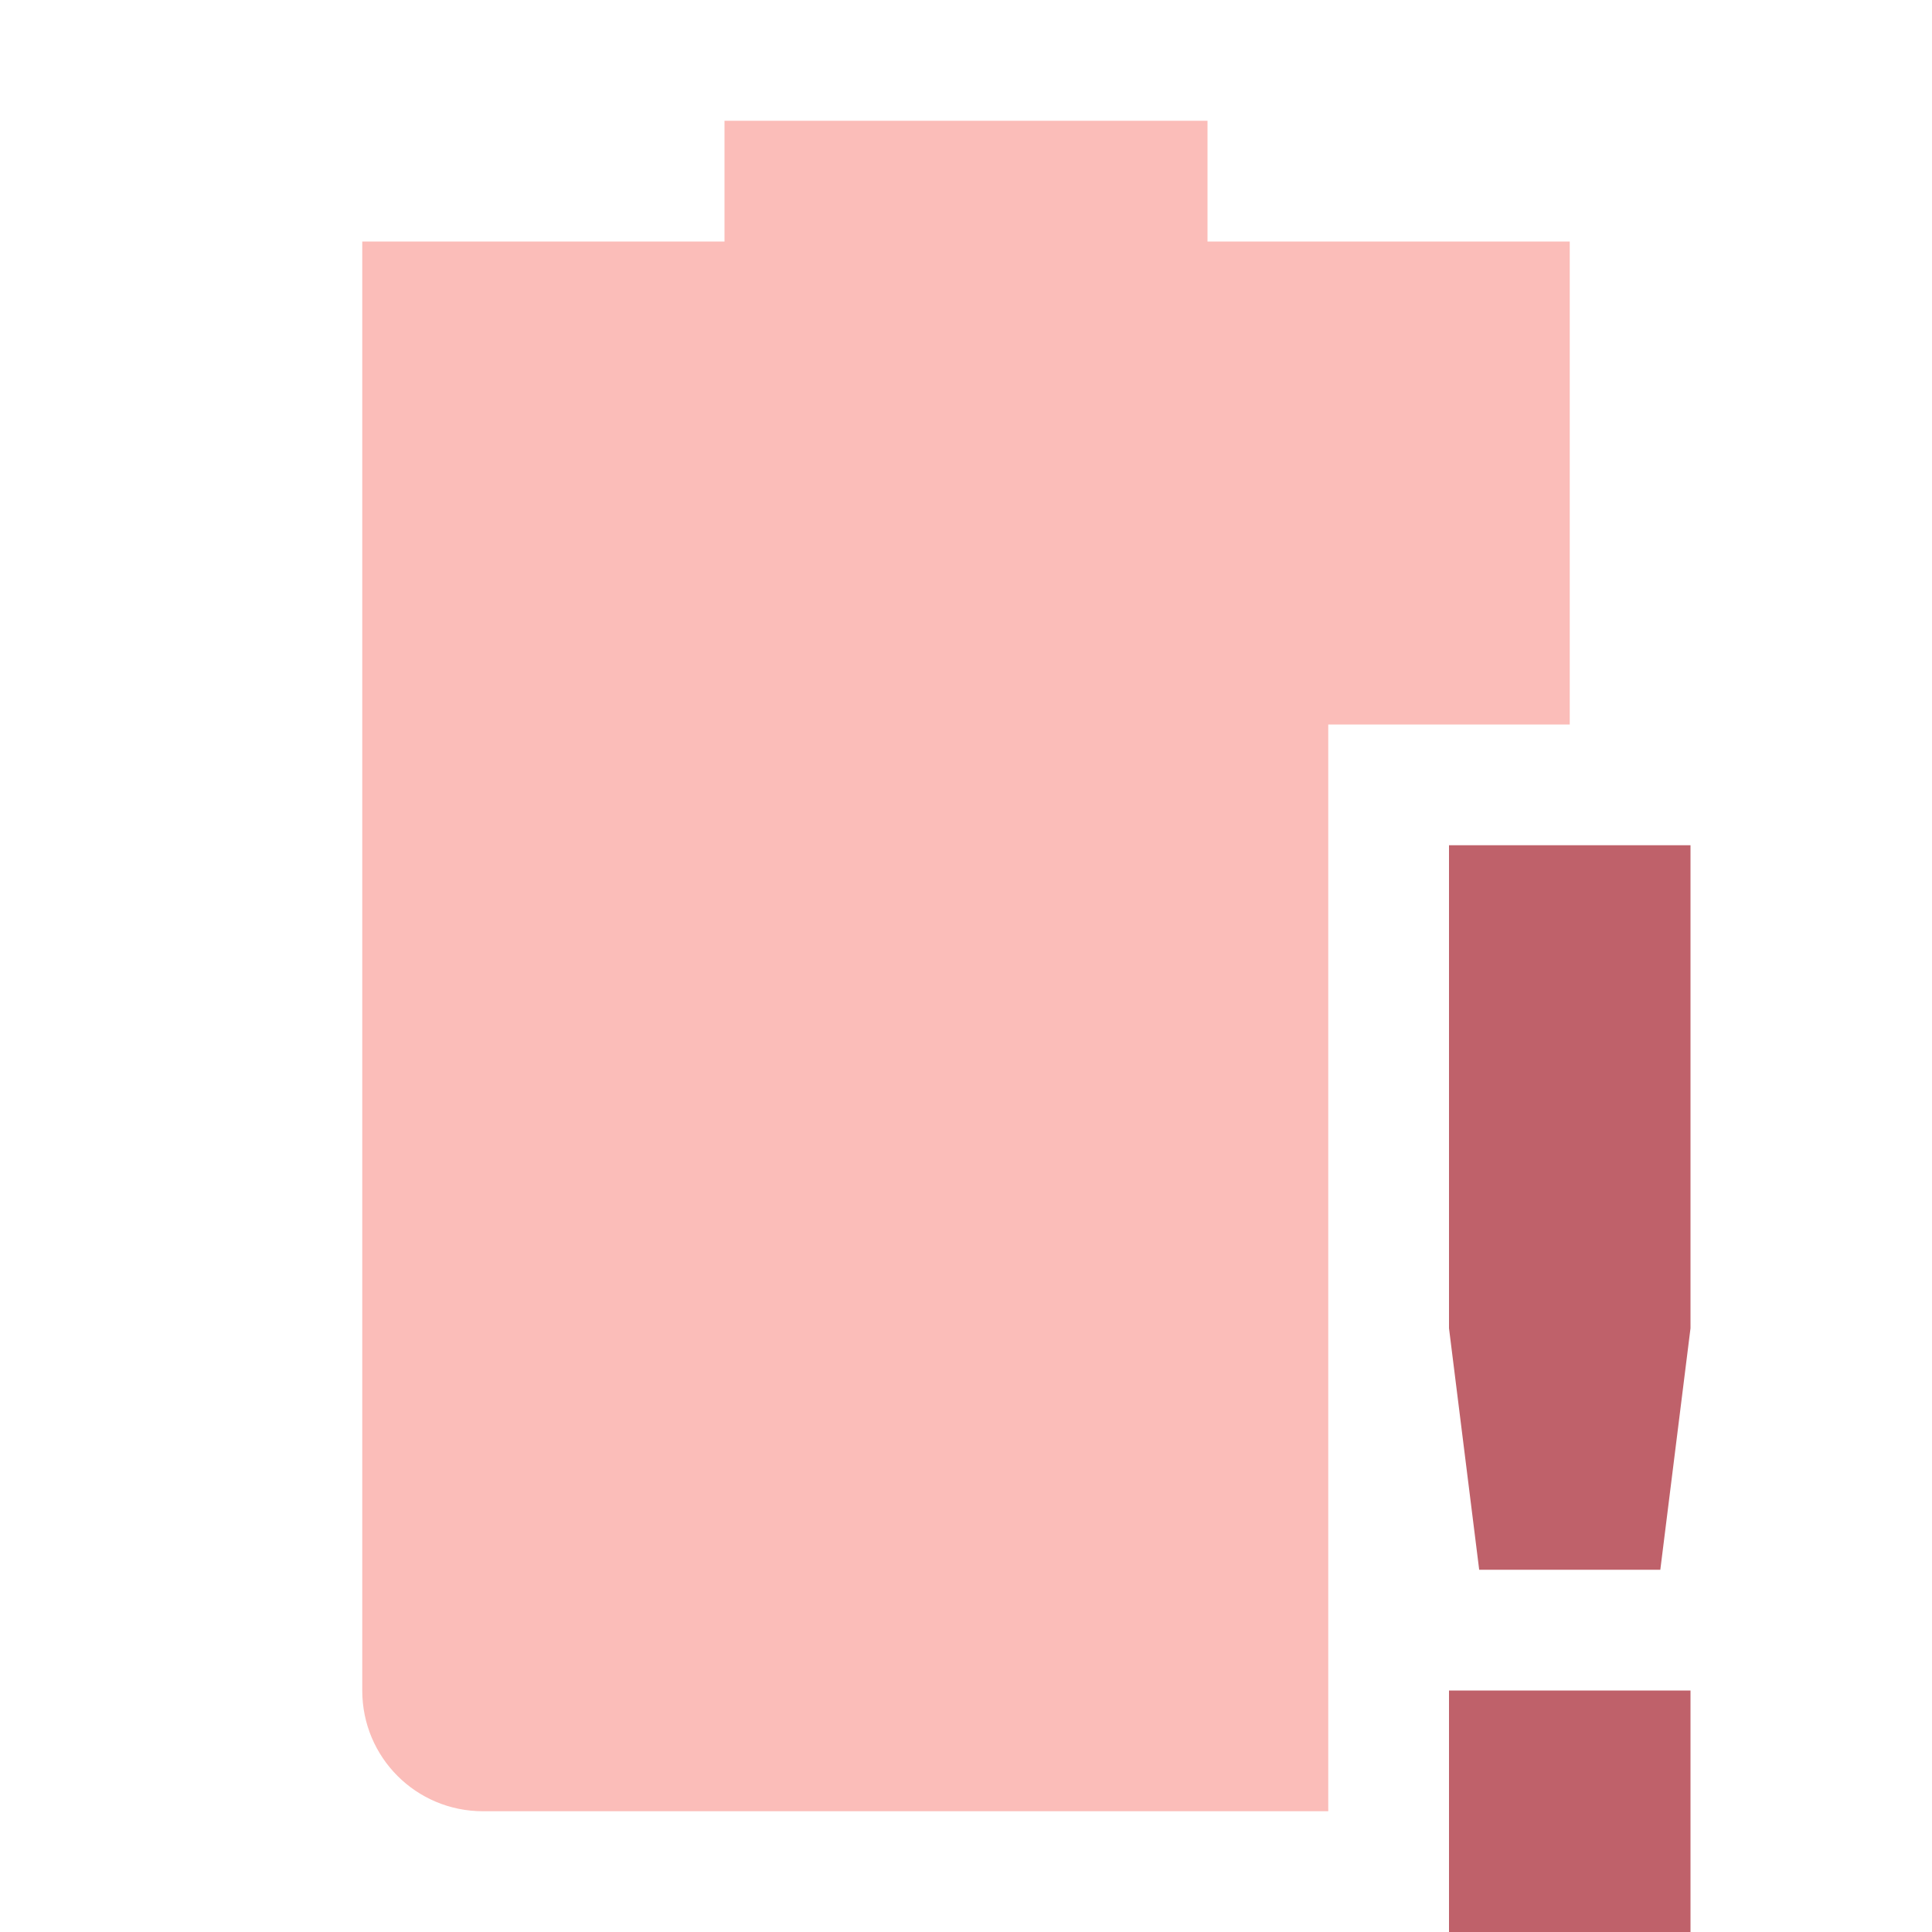
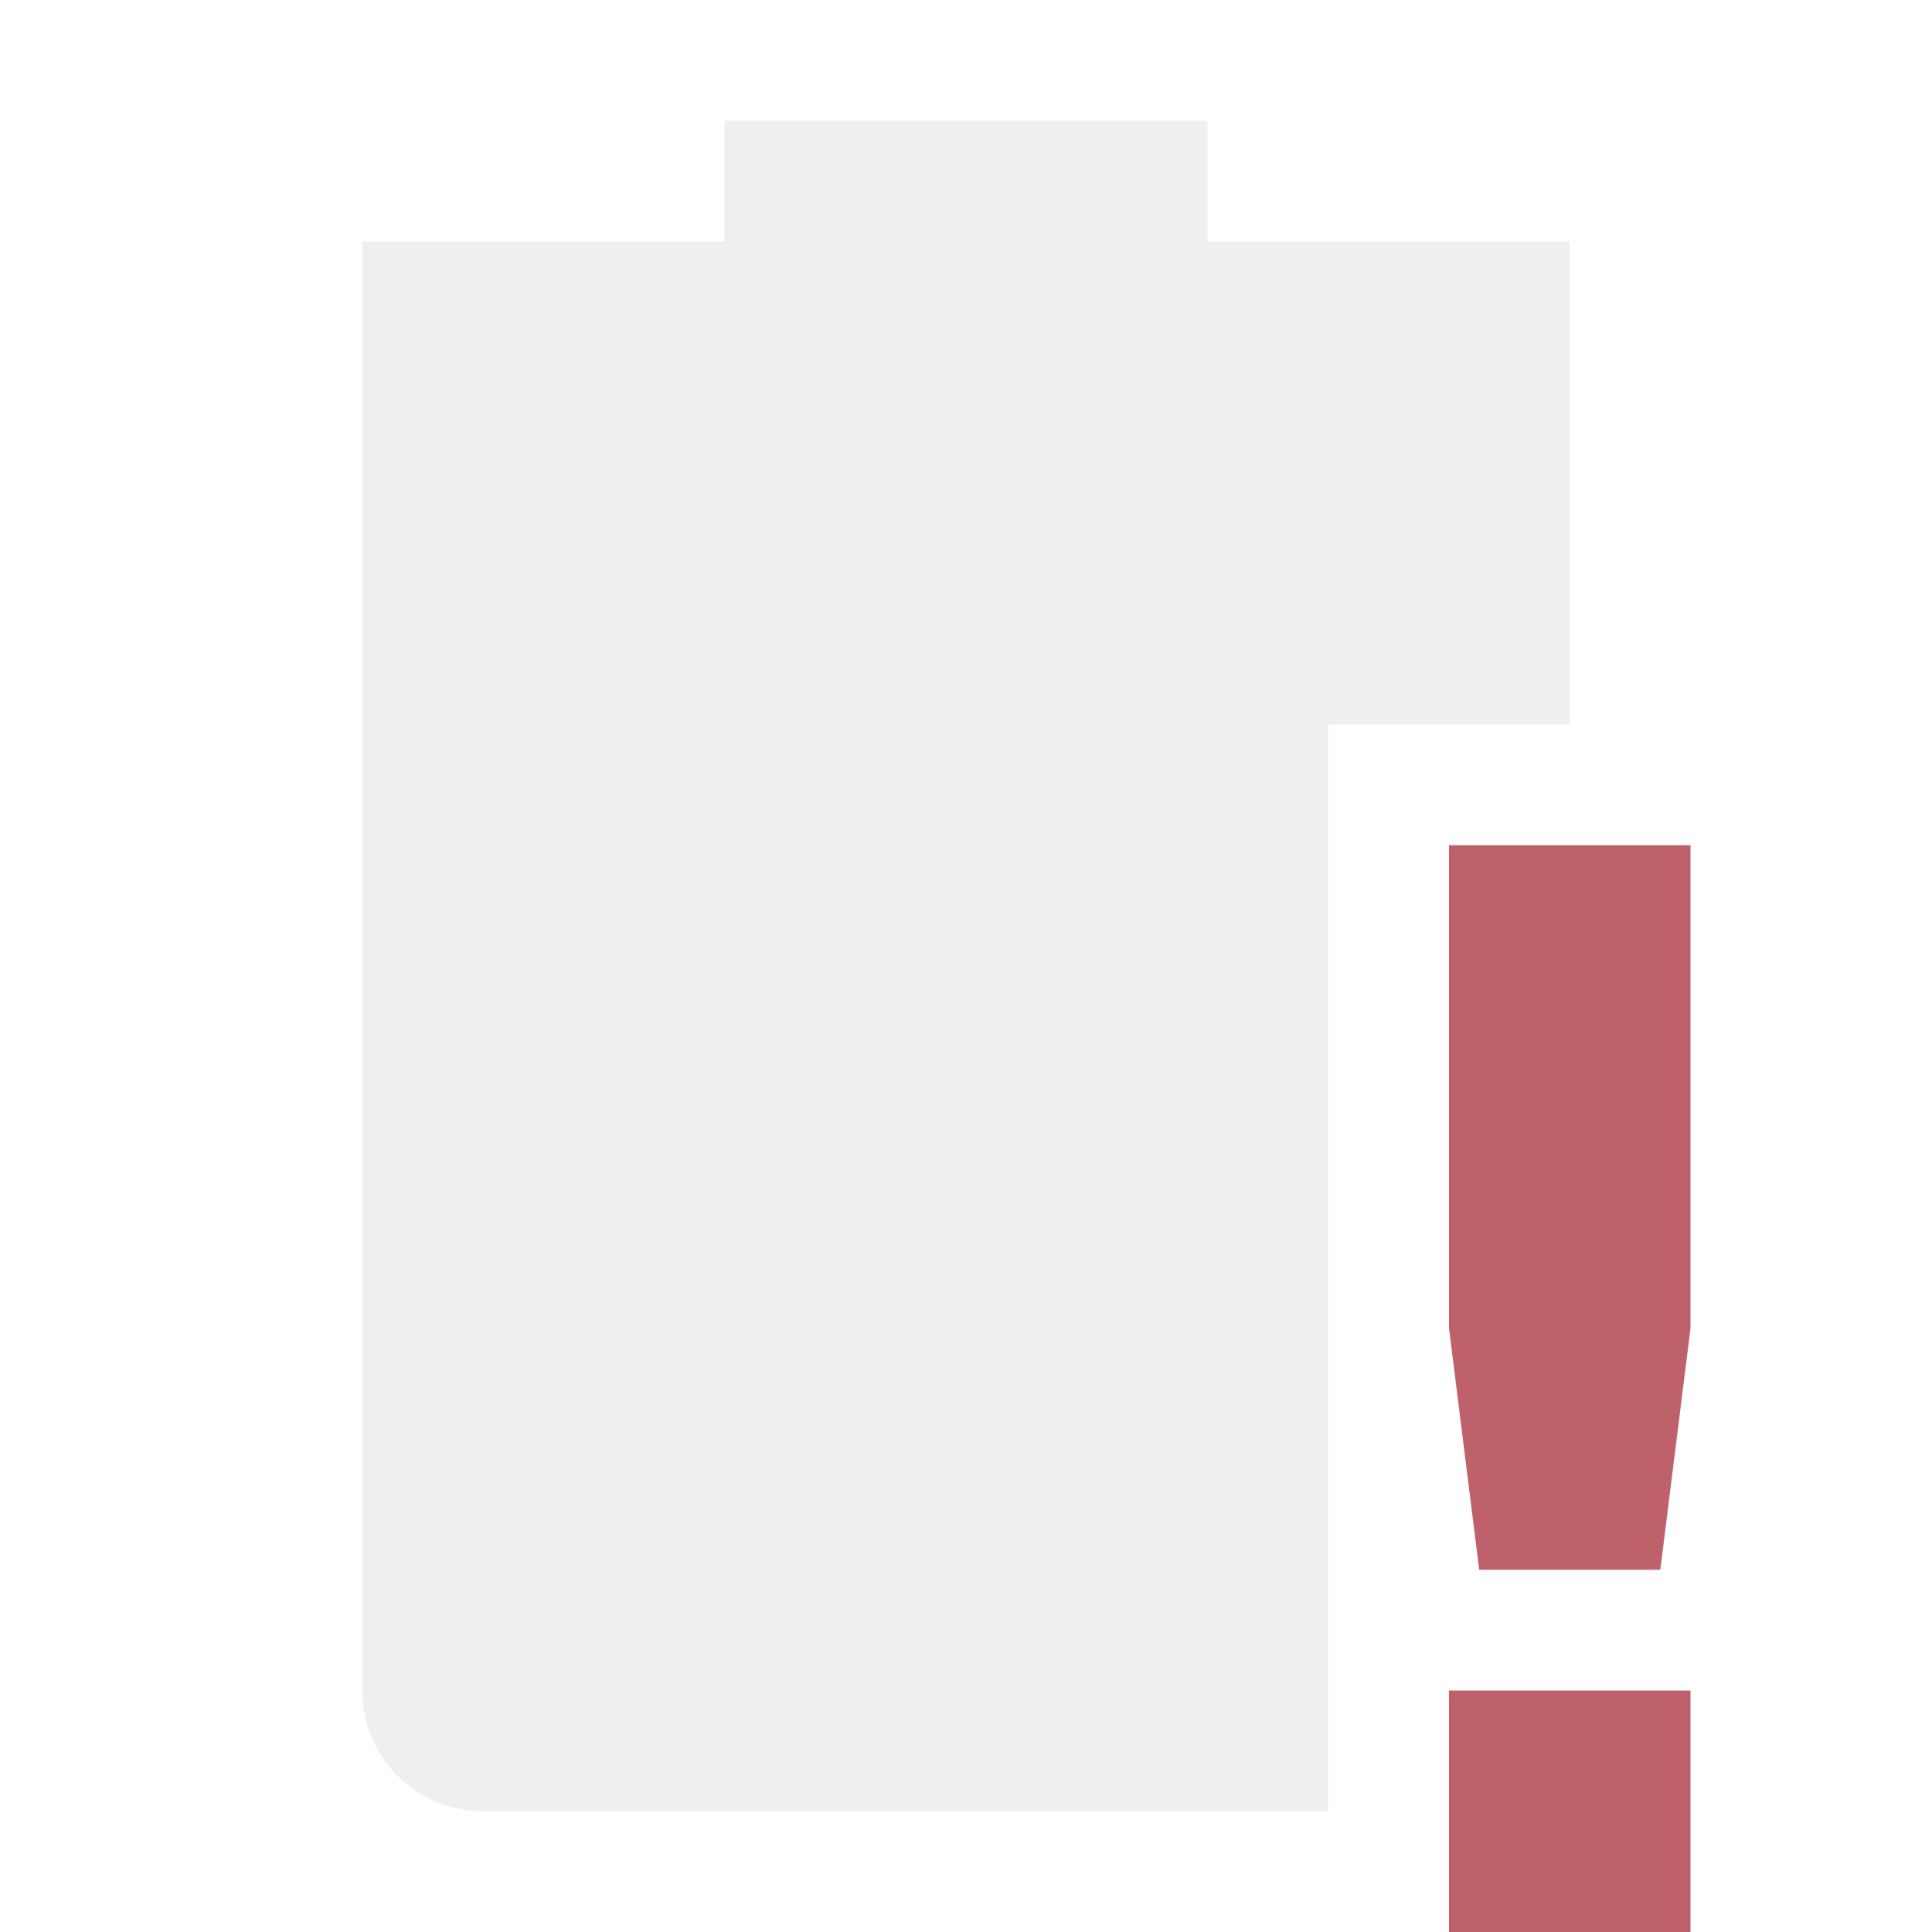
<svg xmlns="http://www.w3.org/2000/svg" width="16" height="16" version="1.1" id="svg6">
  <defs id="defs10" />
-   <path style="opacity:.35;fill:#f44336" class="error" d="M 6,1 V 2 H 3 V 14 C 3,14.554 3.446,15 4,15 H 11 V 6 H 13 V 2 H 10 V 1 Z" id="path2" />
+   <path style="opacity:0.5;fill:#dfdfdf;fill-opacity:1" class="error" d="M 6,1 V 2 H 3 V 14 C 3,14.554 3.446,15 4,15 H 11 V 6 H 13 V 2 H 10 V 1 Z" id="path2" />
  <path style="fill:#bf616a;fill-opacity:1" class="error" d="M 12,7 V 11 L 12.25,13 H 13.75 L 14,11 V 7 Z M 12,14 V 16 H 14 V 14 Z" id="path4" />
</svg>
